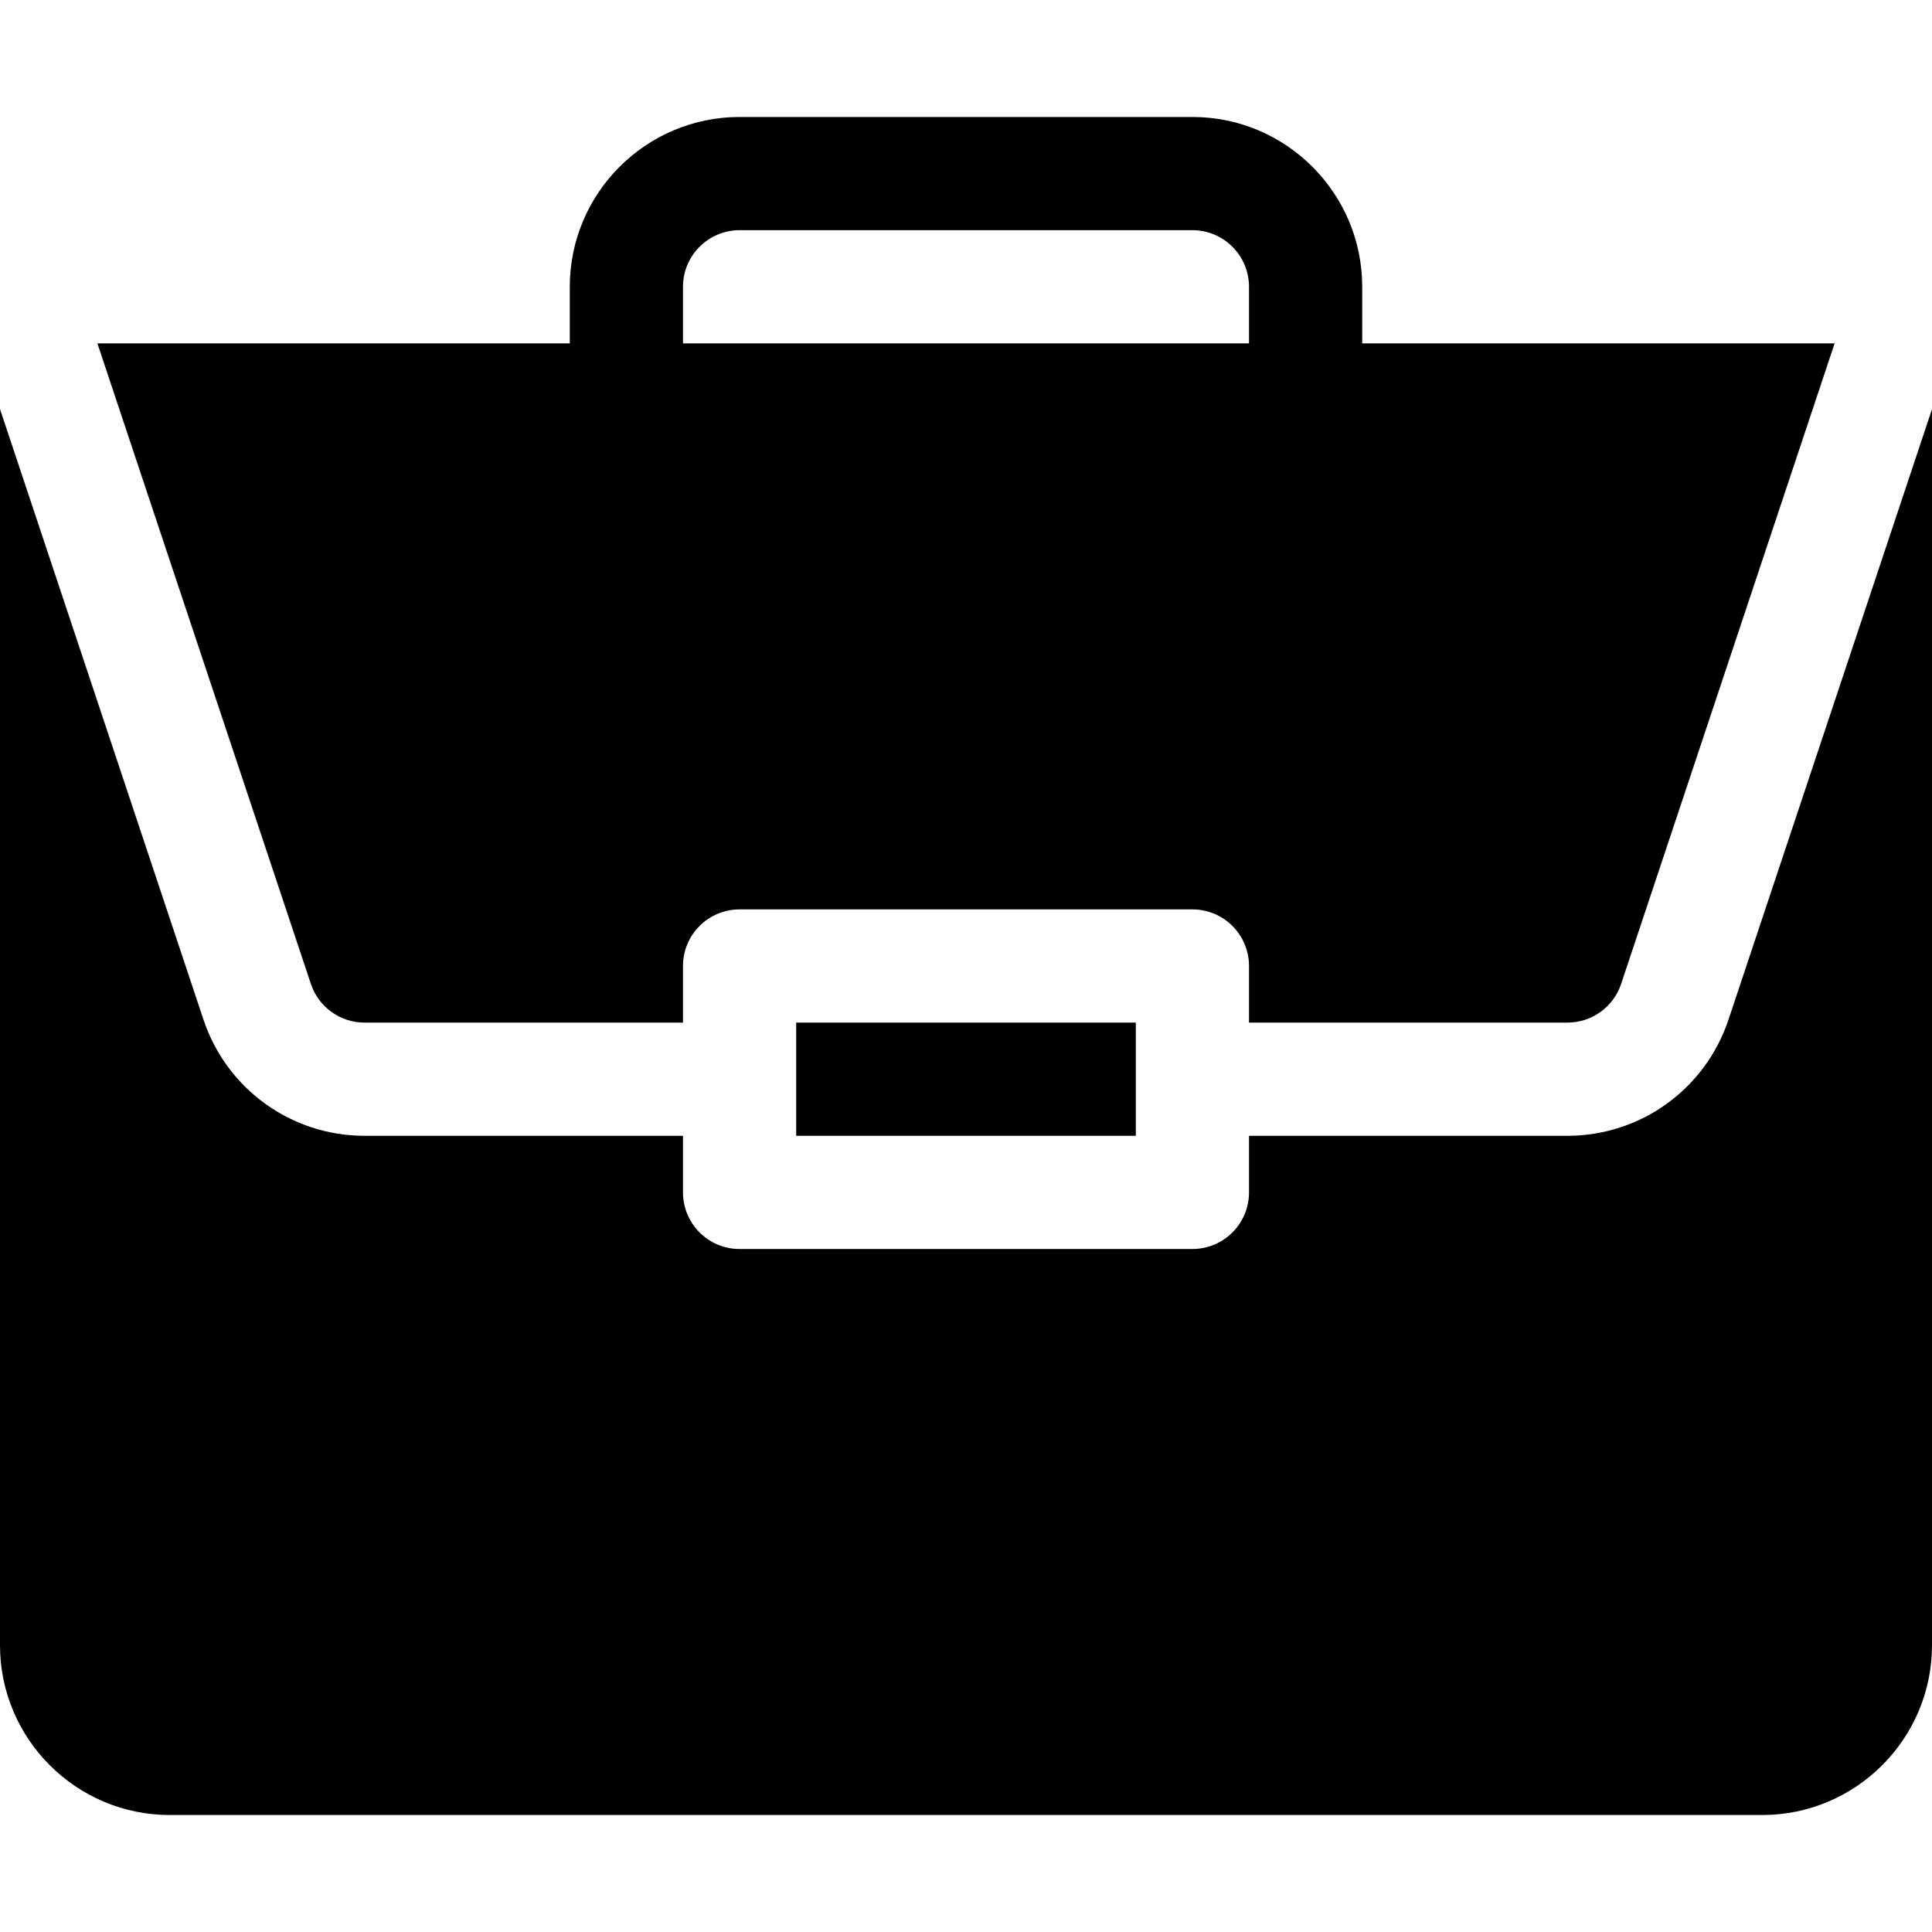
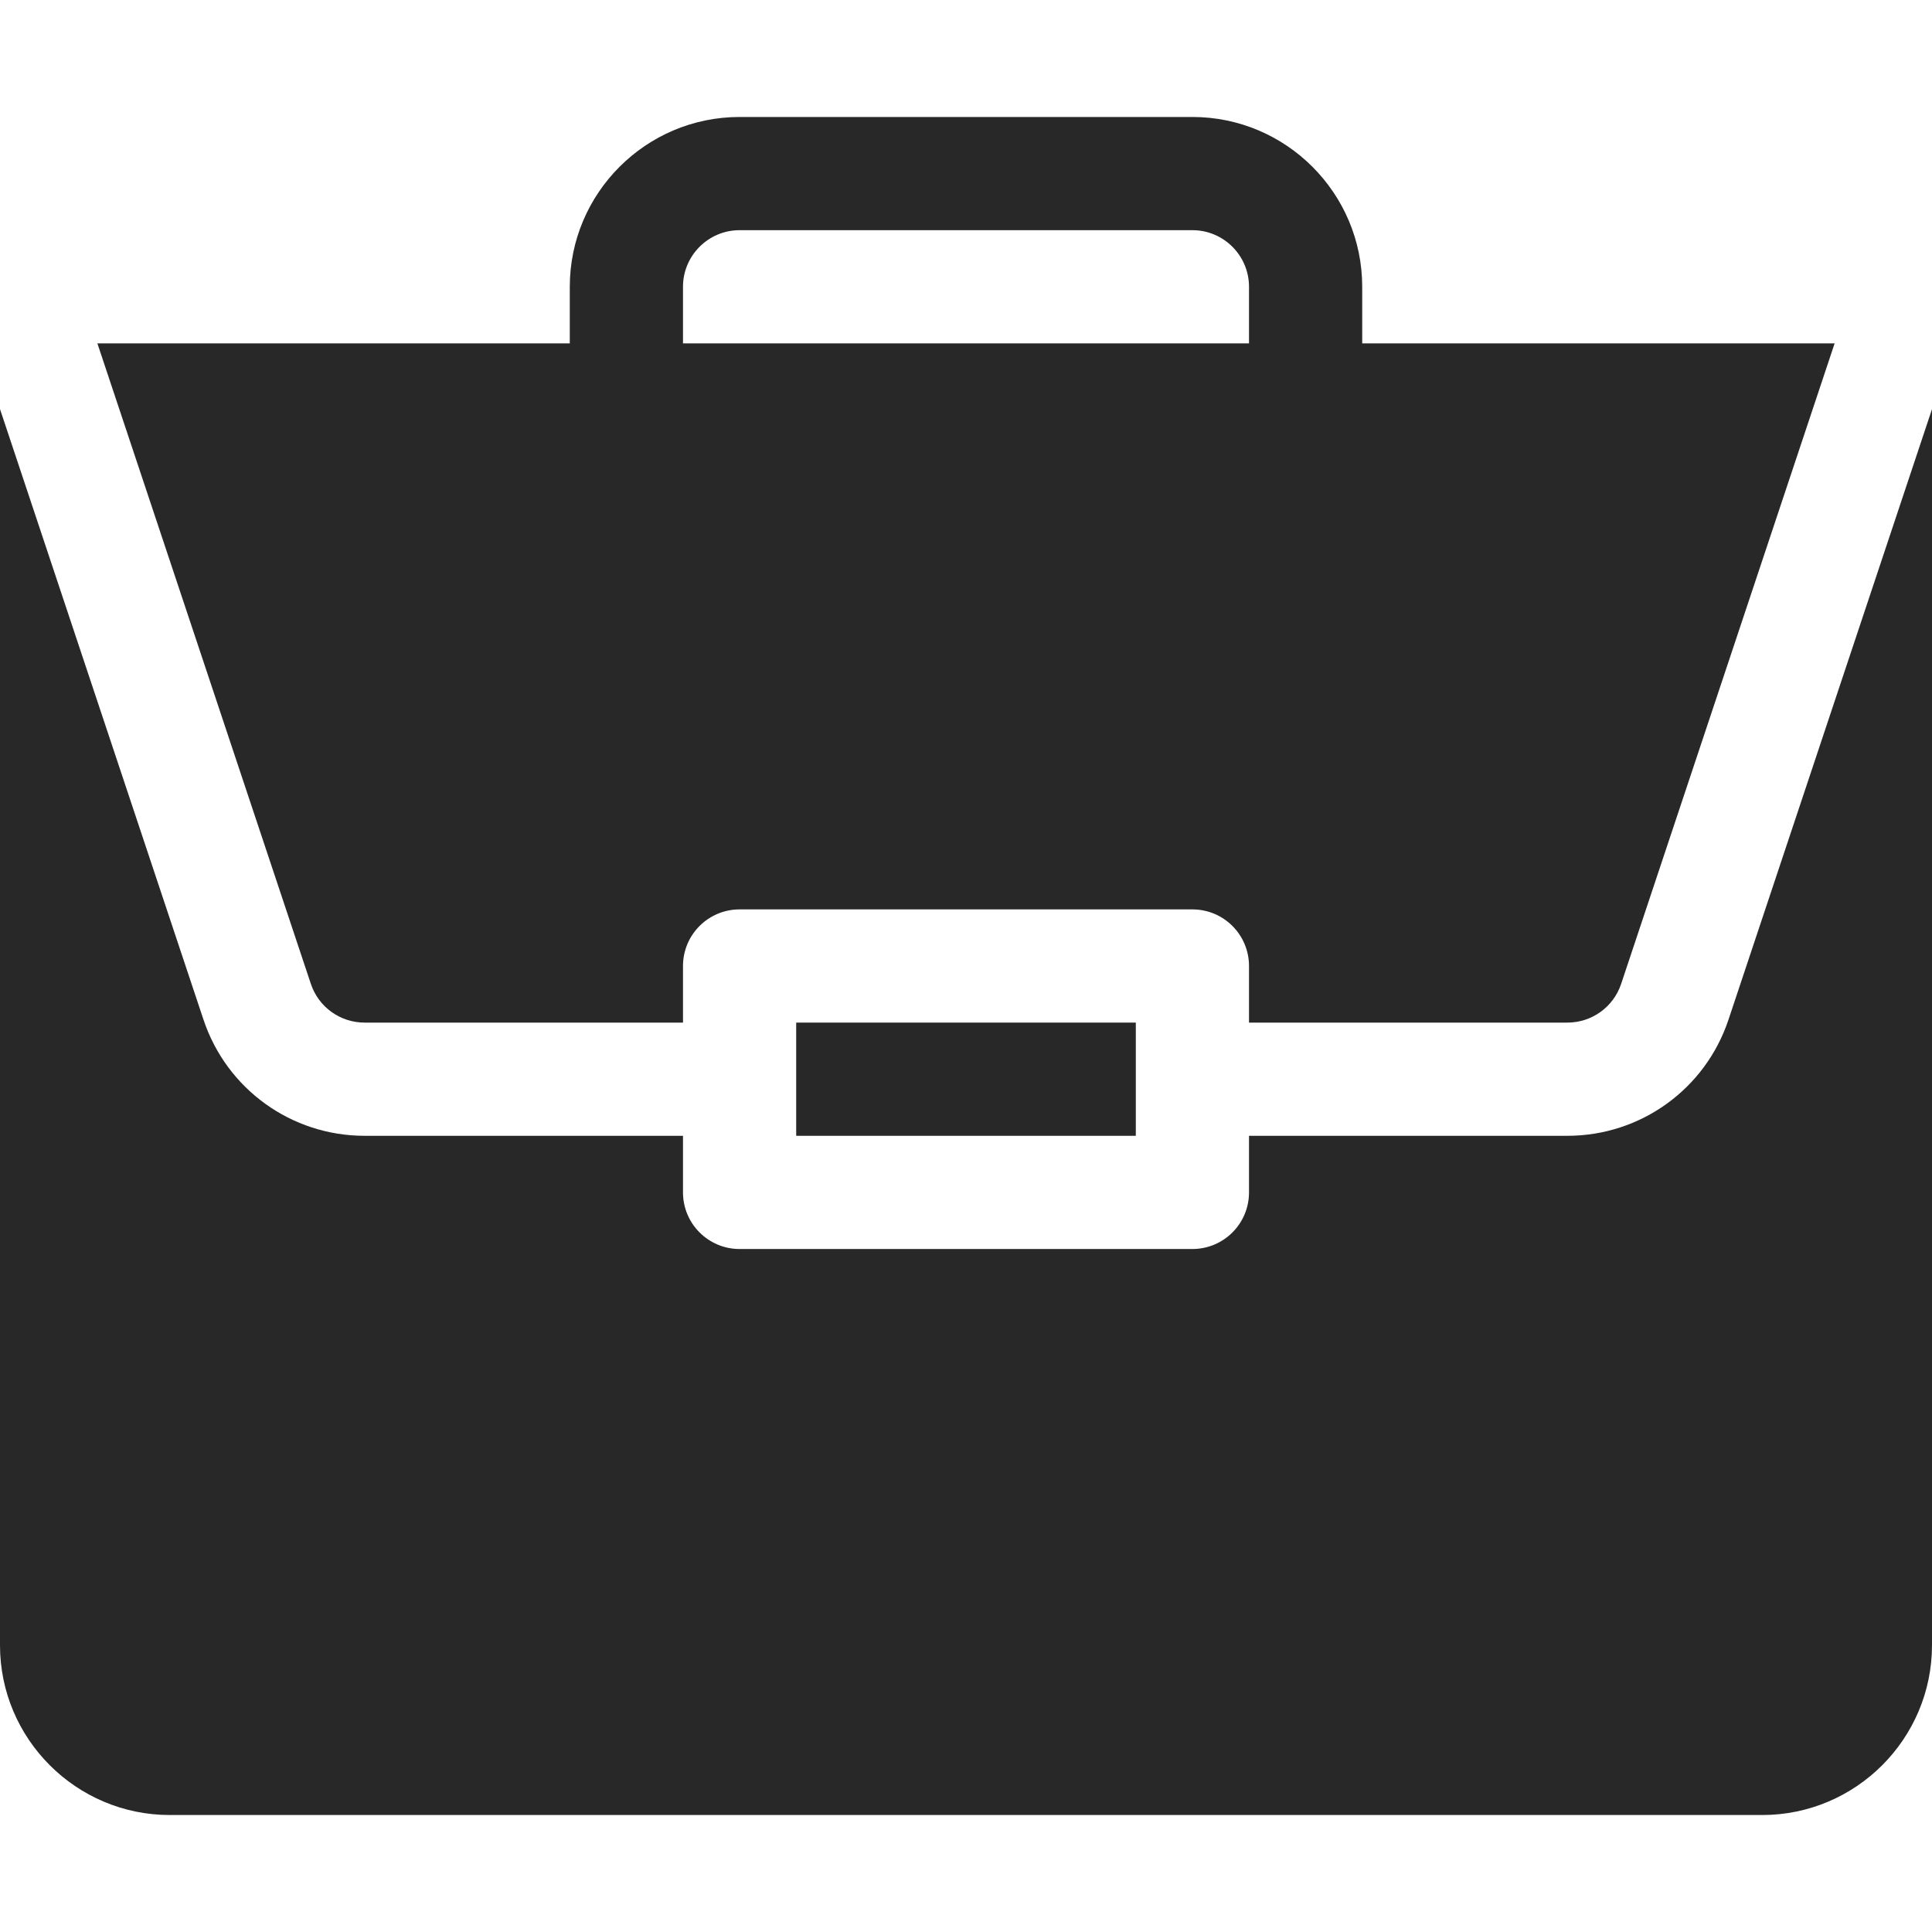
- <svg xmlns="http://www.w3.org/2000/svg" viewBox="0 -31 512 512">
+ <svg xmlns="http://www.w3.org/2000/svg" viewBox="0 -31 512 512" fill="#282828">
  <path d="m211 240h90v30h-90zm0 0" />
  <path d="m415.379 270h-84.379v15c0 8.289-6.711 15-15 15h-120c-8.289 0-15-6.711-15-15v-15h-84.379c-19.395 0-36.547-12.363-42.688-30.762l-53.934-161.828v327.59c0 24.812 20.188 45 45 45h422c24.812 0 45-20.188 45-45v-327.578l-53.938 161.816c-6.137 18.398-23.289 30.762-42.684 30.762zm0 0" />
  <path d="m316 0h-120c-24.812 0-45 20.188-45 45v15h-125.191l56.574 169.746c2.051 6.137 7.777 10.254 14.238 10.254h84.379v-15c0-8.289 6.711-15 15-15h120c8.289 0 15 6.711 15 15v15h84.379c6.461 0 12.188-4.117 14.238-10.254l56.578-169.746h-125.195v-15c0-24.812-20.188-45-45-45zm-135 60v-15c0-8.277 6.723-15 15-15h120c8.277 0 15 6.723 15 15v15zm0 0" />
</svg>
